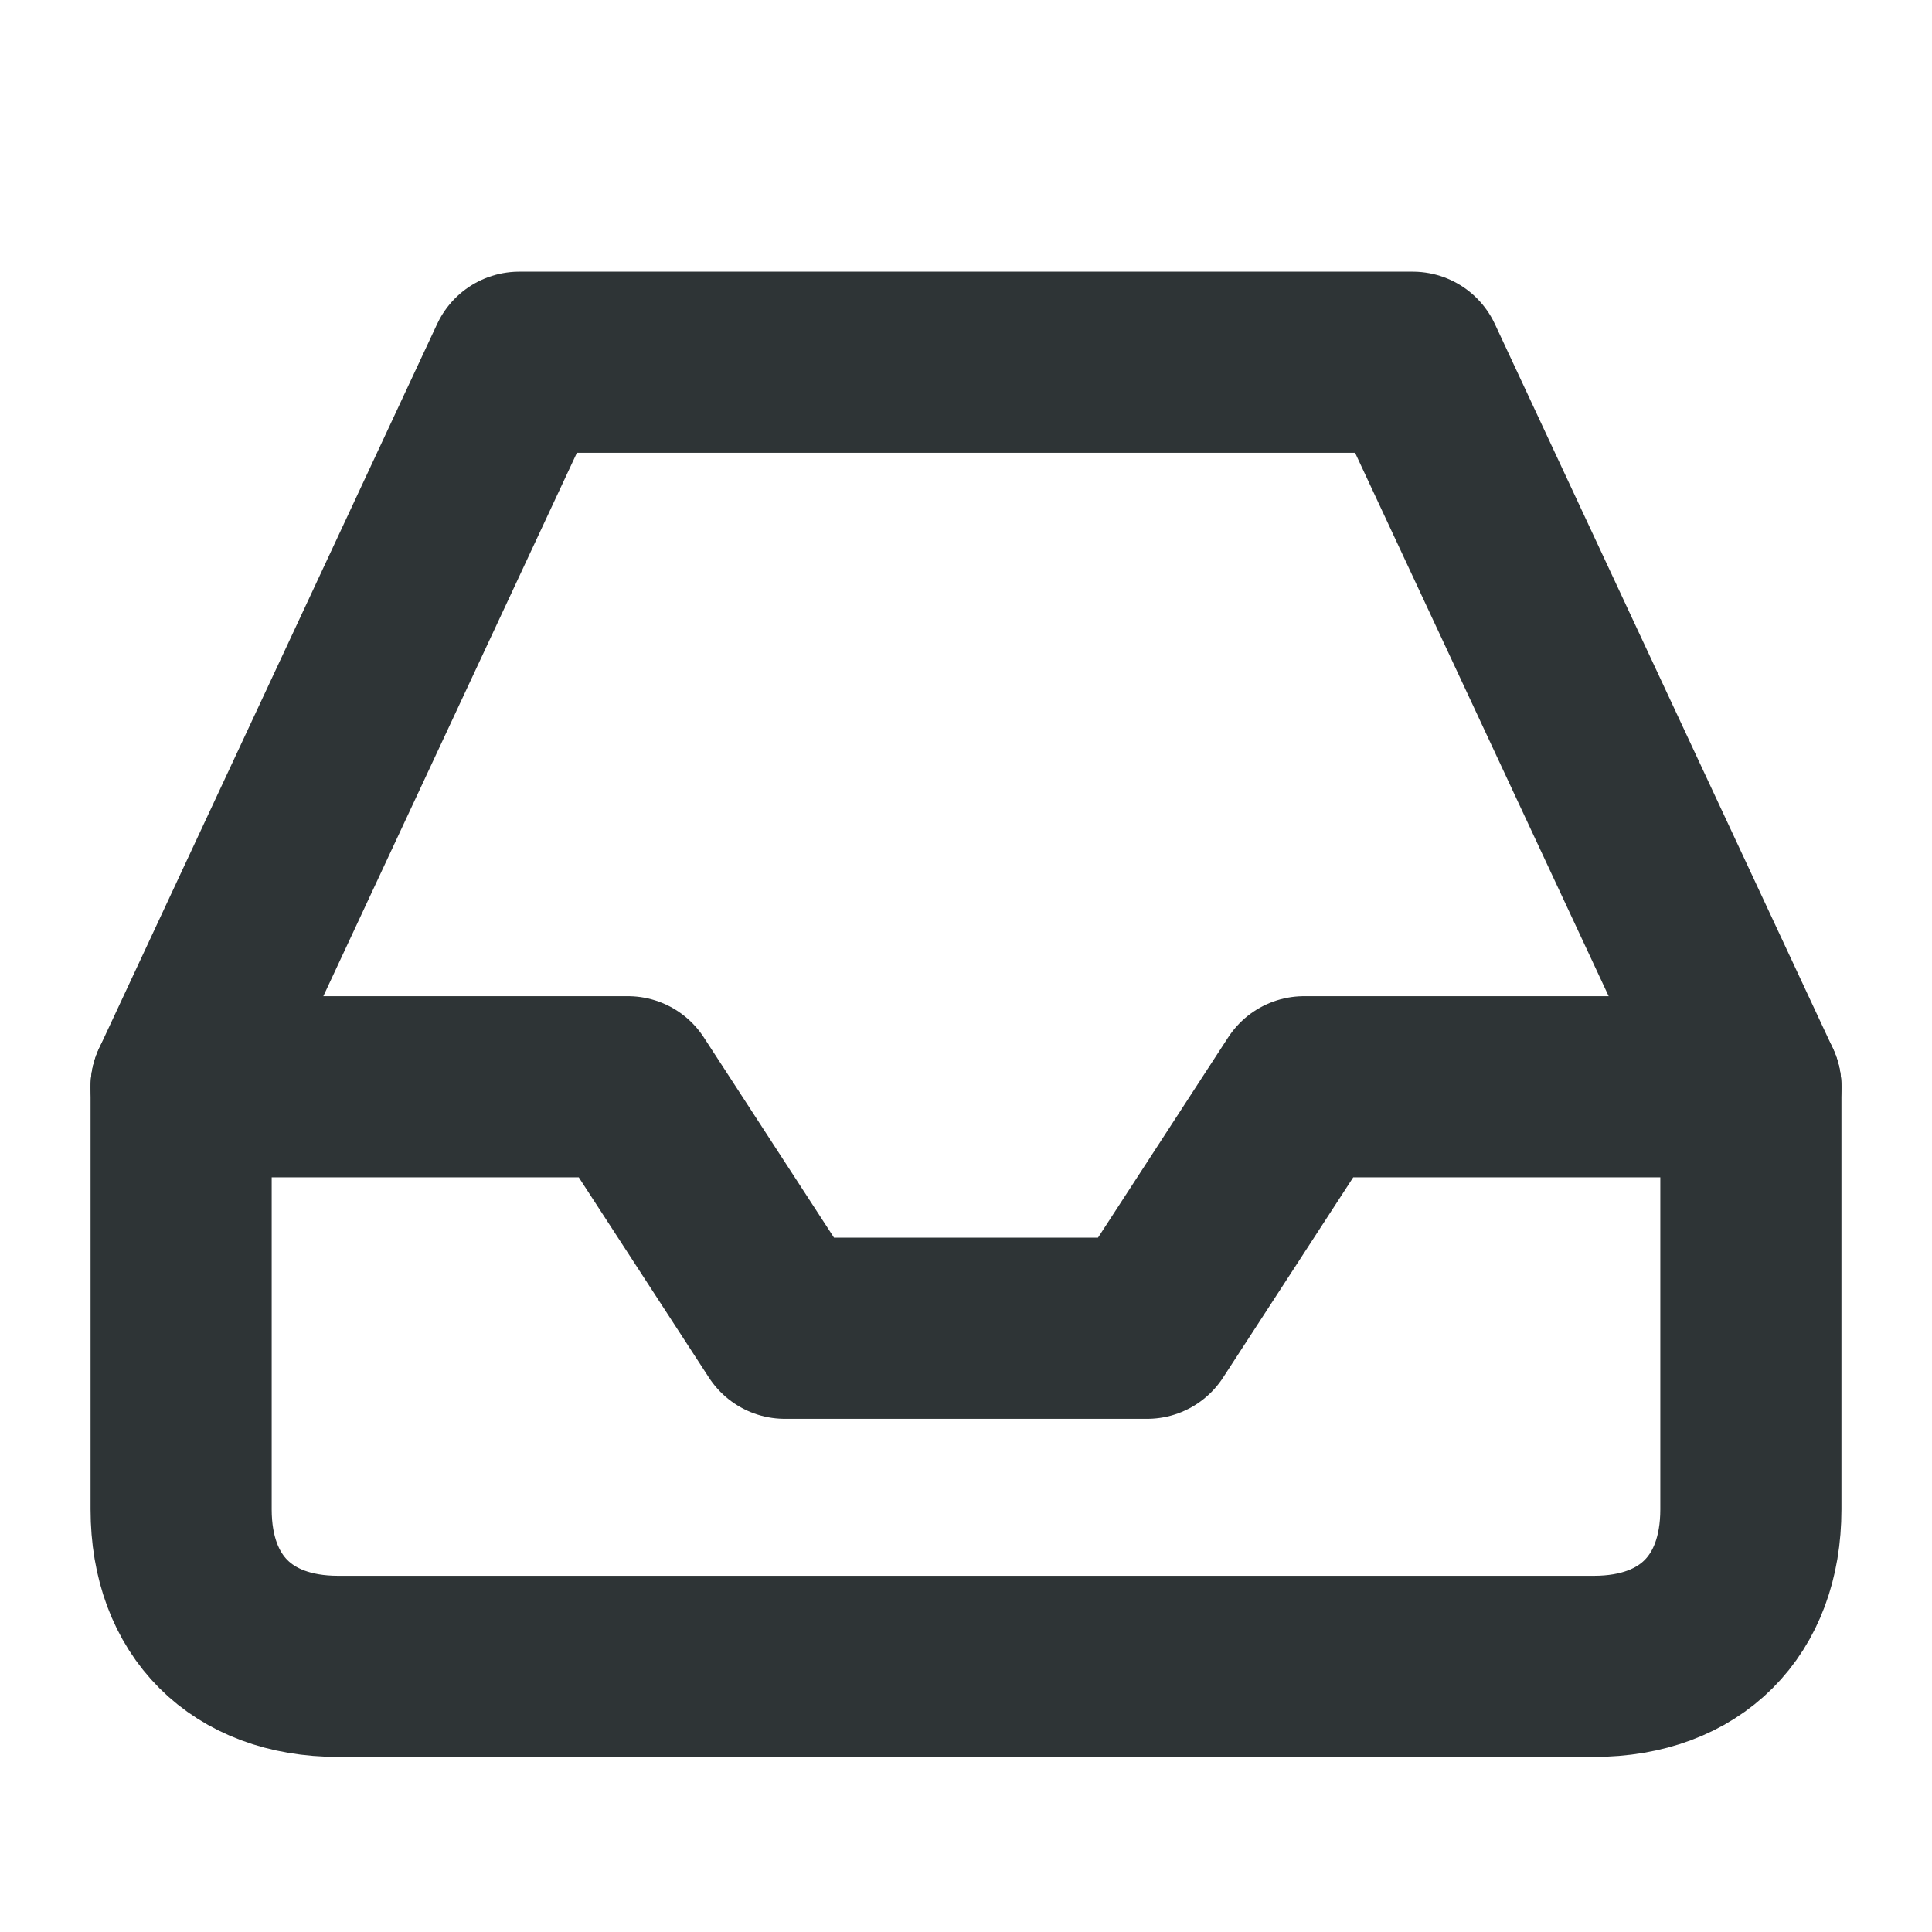
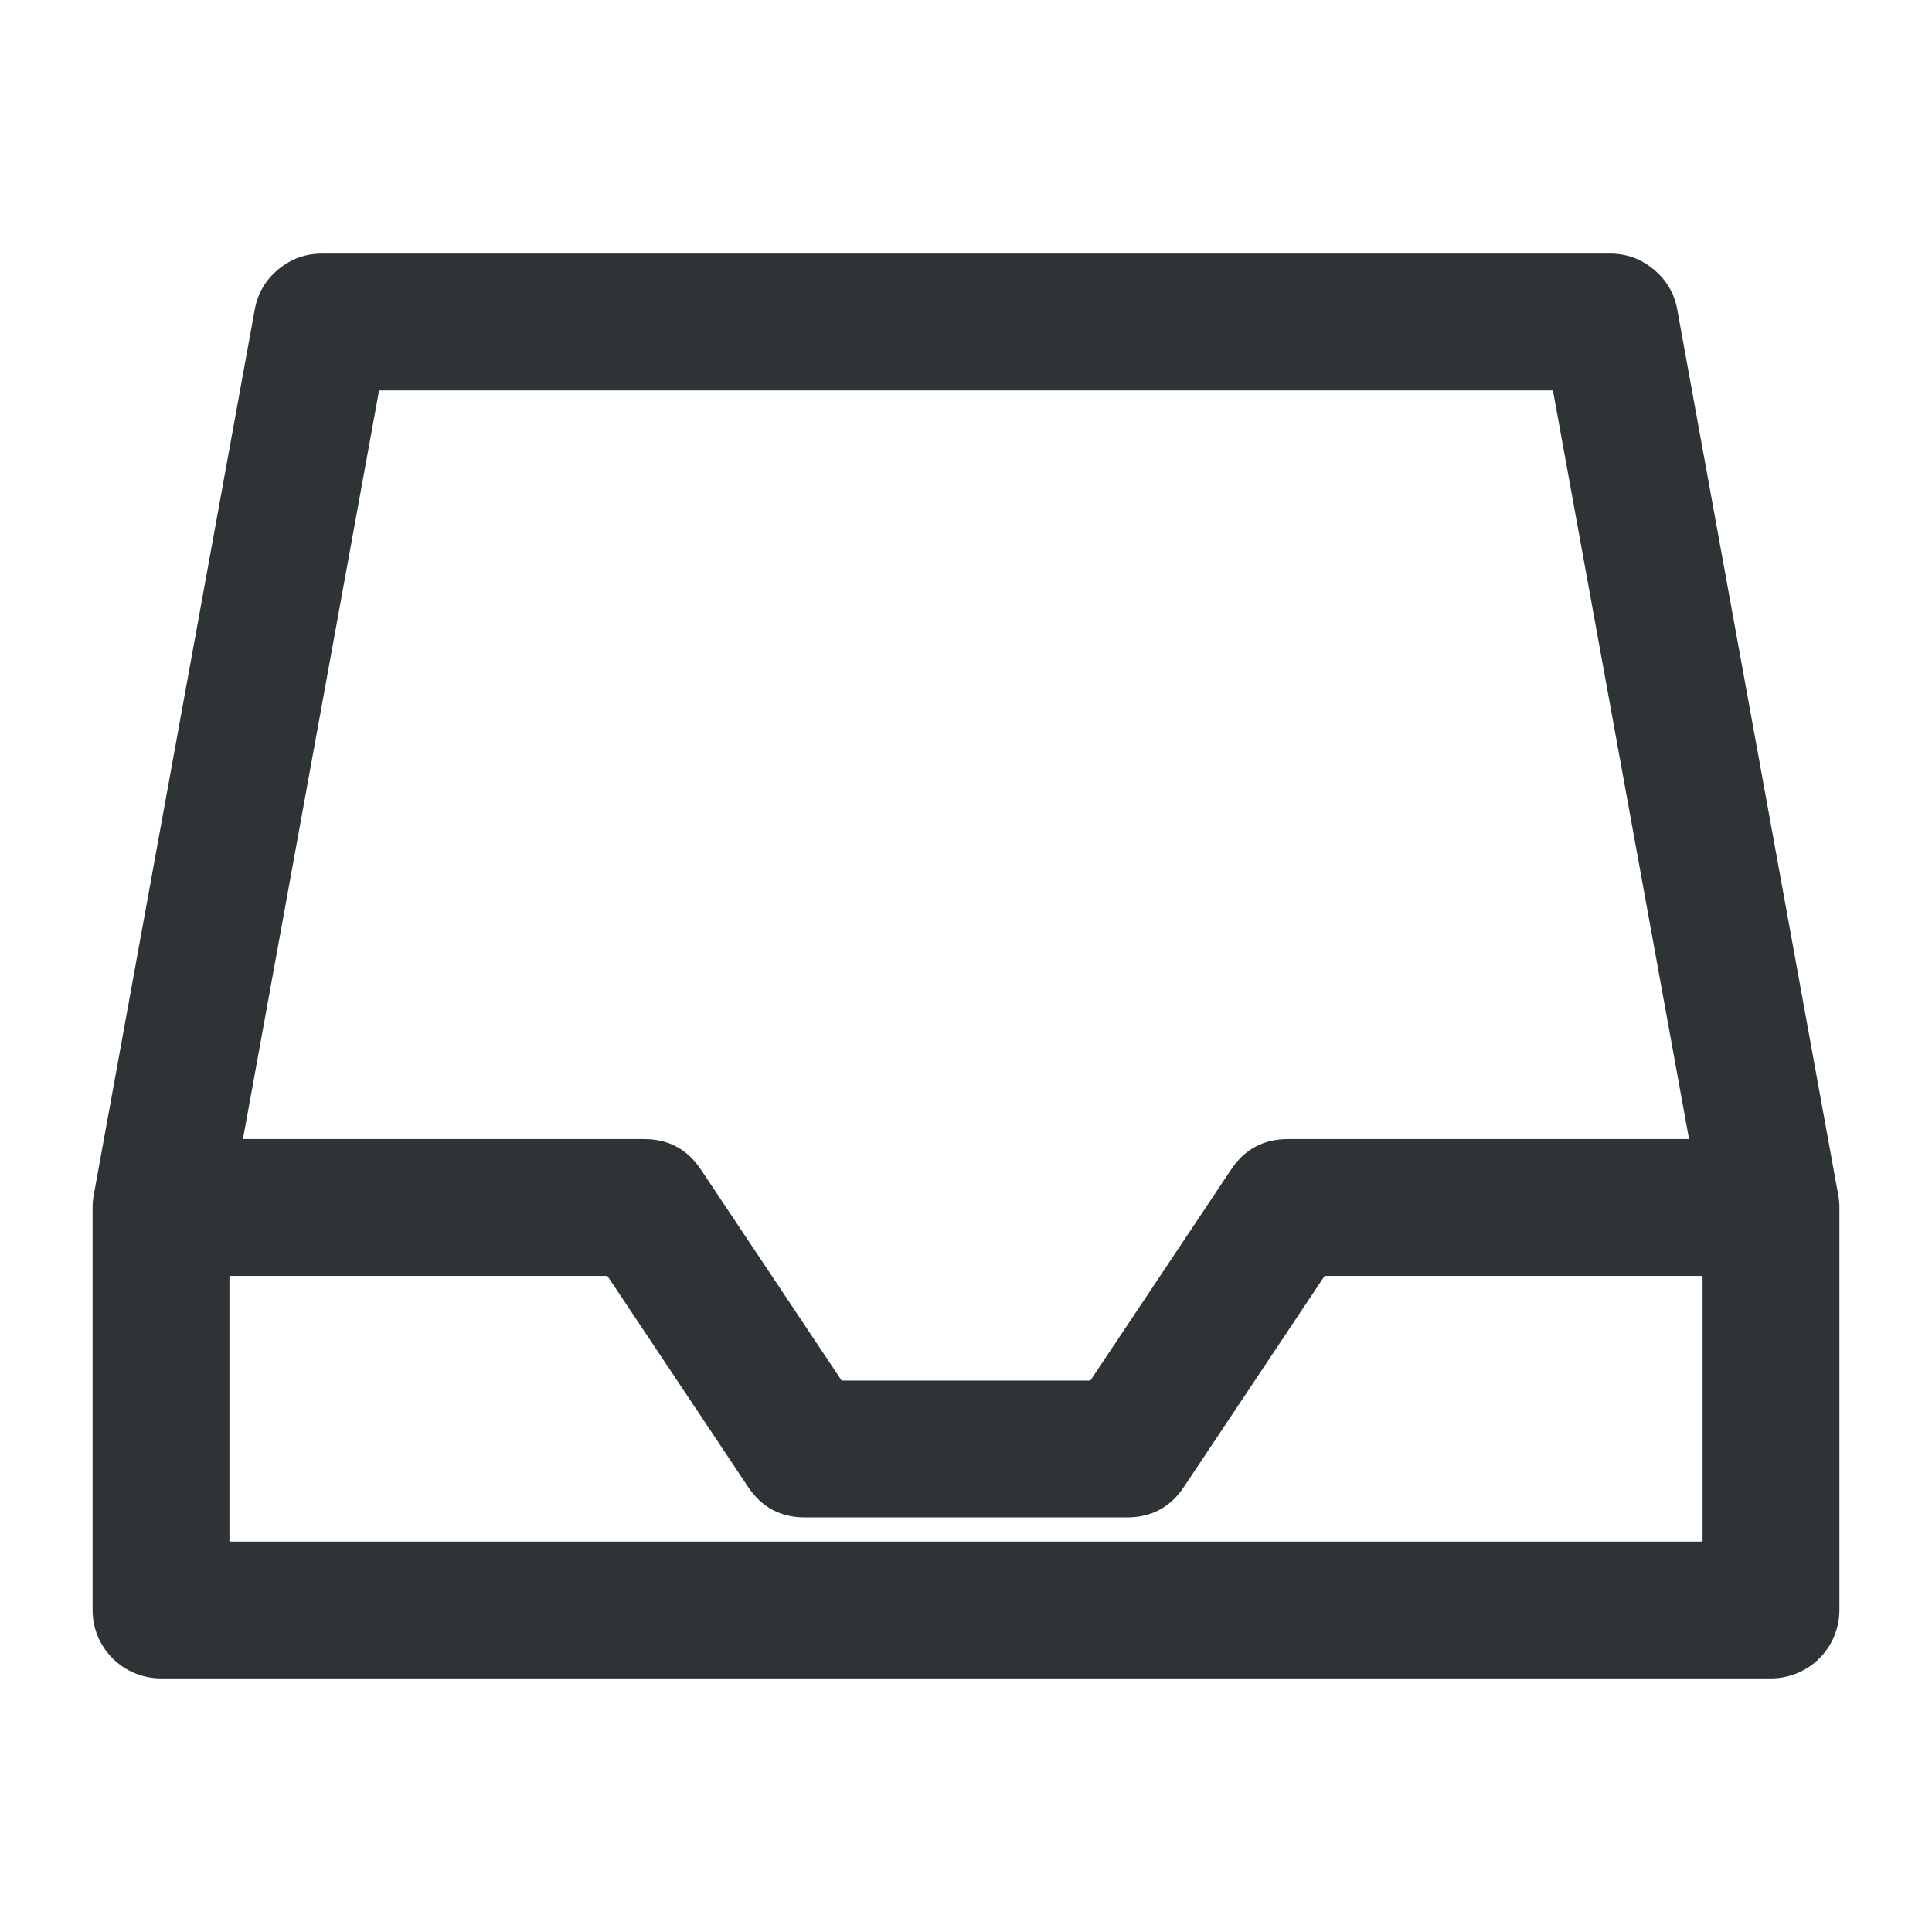
- <svg xmlns="http://www.w3.org/2000/svg" width="16" height="16" viewBox="0 0 16 16">
-   <g fill="none" stroke="#2e3436" stroke-width="1.5" stroke-linecap="round" stroke-linejoin="round">
-     <path d="m1.5 9 2.8-6h7.4l2.8 6v3.5c0 .8-.5 1.3-1.3 1.3H2.8c-.8 0-1.3-.5-1.3-1.3Z" />
-     <path d="M1.5 9h3.7l1.3 2h3l1.3-2h3.7" />
-   </g>
+ <svg xmlns="http://www.w3.org/2000/svg" width="24" height="24" viewBox="0 0 24 24">
+   <path fill="#2e3436" d="M4.0 3.15H20.0Q20.308 3.15 20.544 3.348Q20.781 3.545 20.836 3.848L22.833 14.832Q22.85 14.914 22.85 15.0V20.0Q22.85 20.169 22.785 20.325Q22.721 20.481 22.601 20.601Q22.481 20.721 22.325 20.785Q22.169 20.85 22.0 20.85H2.0Q1.831 20.85 1.675 20.785Q1.519 20.721 1.399 20.601Q1.279 20.481 1.214 20.325Q1.15 20.169 1.15 20.0V15.0Q1.15 14.914 1.167 14.832L3.164 3.848Q3.219 3.545 3.455 3.348Q3.692 3.15 4.0 3.15ZM20.982 14.15 19.291 4.85H4.709L3.018 14.15H8.0Q8.455 14.15 8.707 14.529L10.455 17.15H13.545L15.293 14.529Q15.545 14.15 16.0 14.15H20.982ZM2.85 15.85V19.15H21.15V15.85H16.455L14.707 18.471Q14.455 18.85 14.0 18.85H10.0Q9.545 18.85 9.293 18.471L7.545 15.85H2.85Z" />
</svg>
